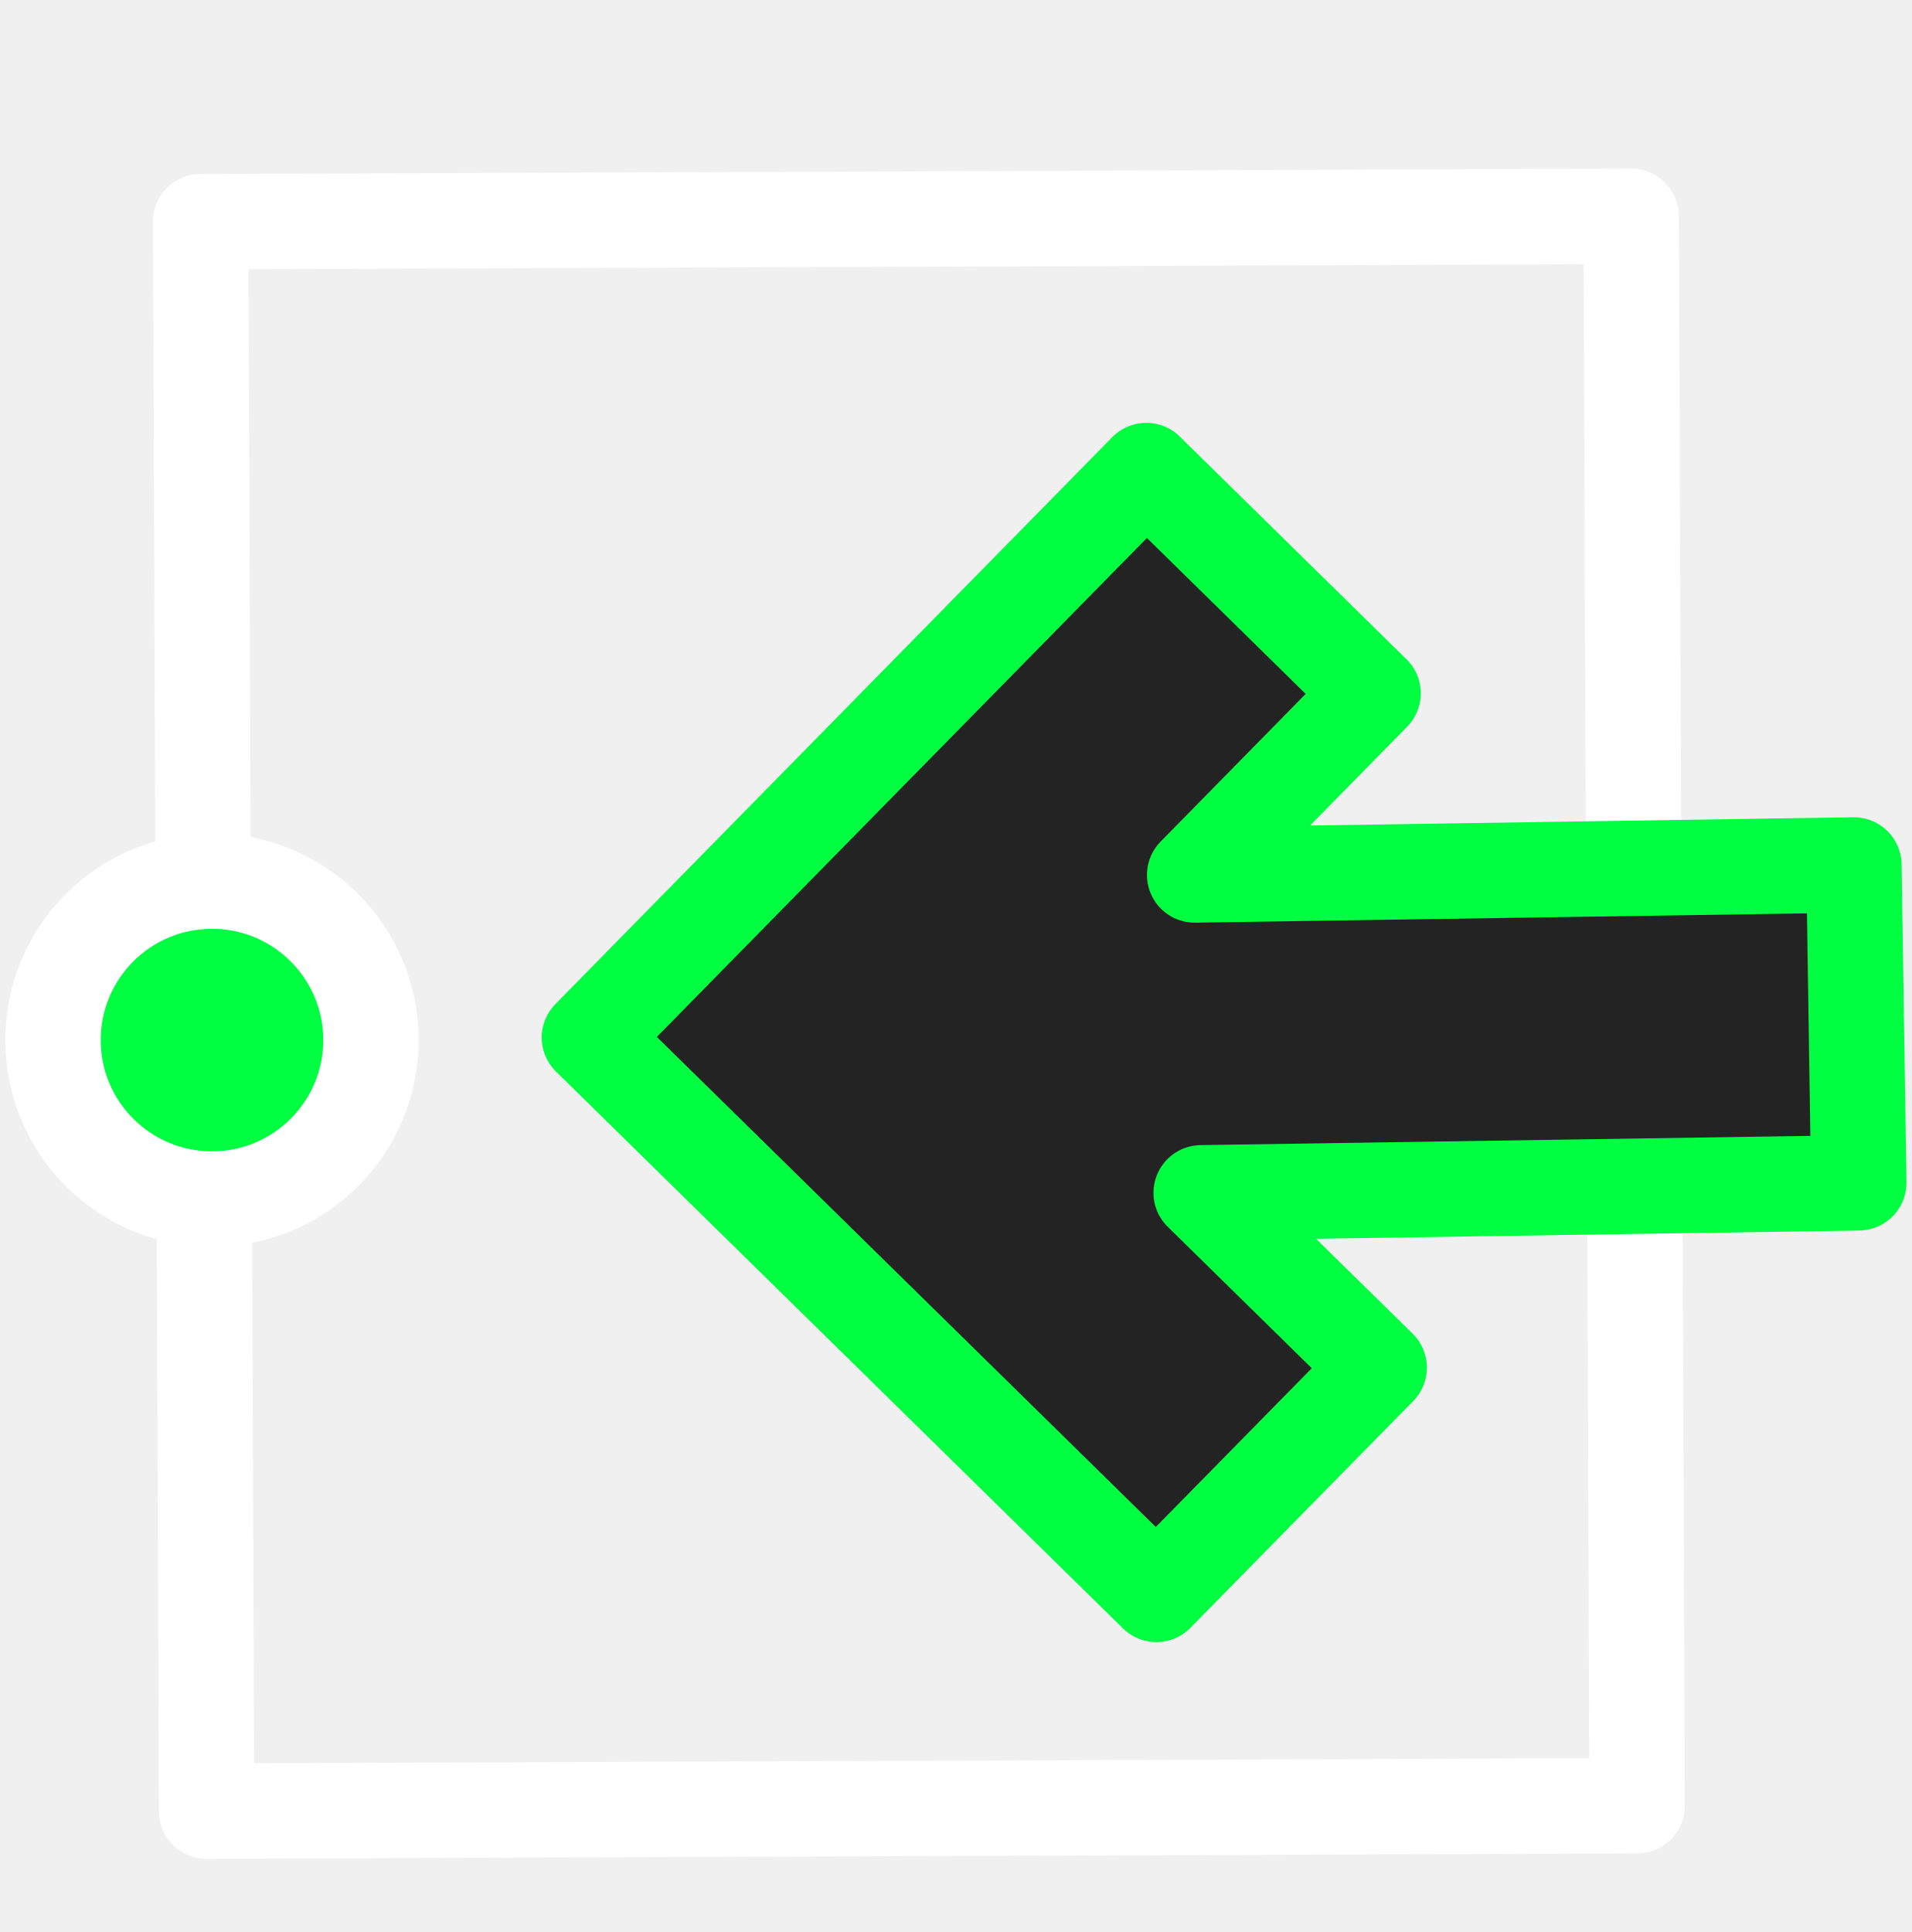
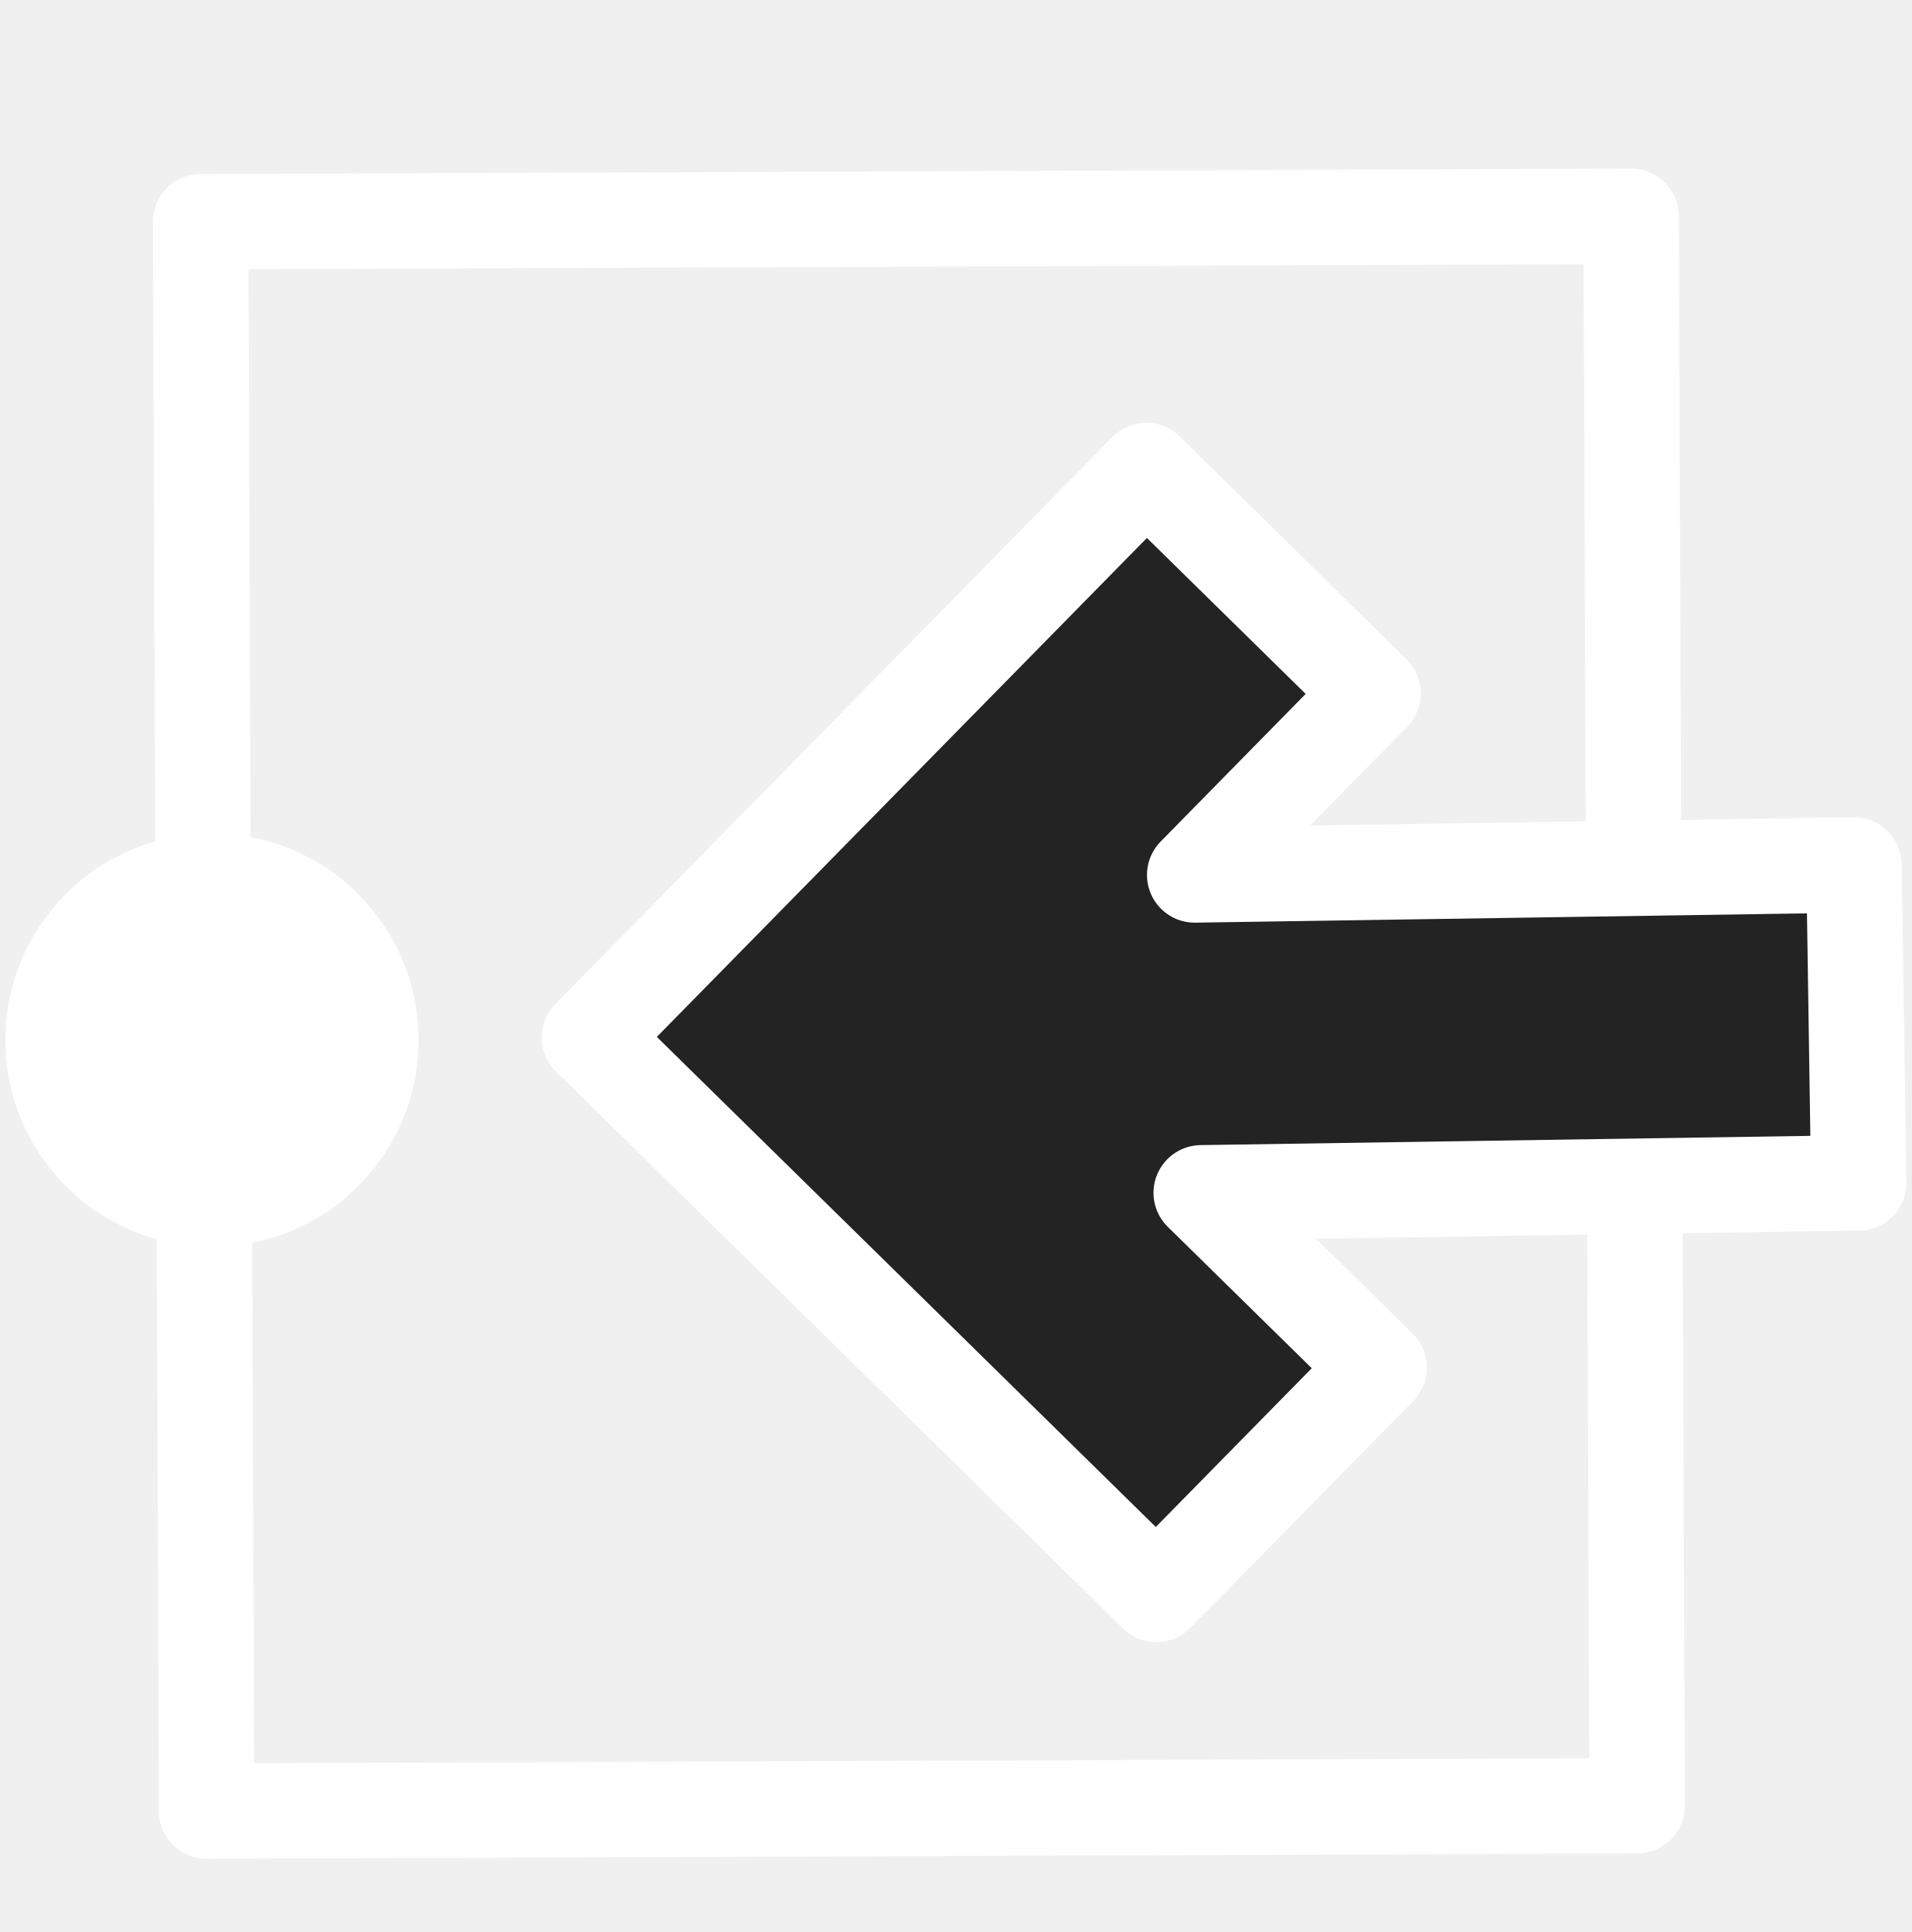
<svg xmlns="http://www.w3.org/2000/svg" width="60.138" height="60.777" viewBox="0 0 60.138 60.777" id="svg4160" version="1.1">
  <defs id="defs4162" />
  <g id="layer3" style="display:inline" transform="translate(-3.532845,2.263642)">
    <g transform="translate(-11.04906,-15.33066)" id="g39">
      <path id="rect4760-8" d="m 22.796,16.619 3.212,-1.25 3.212,1.25 v 47.688 l -3.212,0.893 -3.212,-0.893 z" style="fill:none;fill-opacity:1;stroke:#ffffff;stroke-width:0;stroke-linecap:round;stroke-linejoin:round;stroke-miterlimit:4;stroke-dasharray:none;stroke-opacity:1" />
      <rect transform="matrix(0.00376076,0.9999929,0.9999929,-0.00376076,0,0)" y="20.817" x="20.12" height="45" width="50" id="rect7837" style="fill:none;fill-opacity:1;fill-rule:nonzero;stroke:#ffffff;stroke-width:3;stroke-linecap:round;stroke-linejoin:round;stroke-miterlimit:4;stroke-dasharray:none;stroke-opacity:1" />
-       <path id="path7561-4" d="M 50.958,63.224 33.122,45.705 50.641,27.869 l 7.134,7.008 -5.613,5.715 20.738,-0.315 0.152,9.999 -20.685,0.314 5.6,5.5 z" style="fill:#232323;fill-opacity:1;fill-rule:evenodd;stroke:#00FF40;stroke-width:3;stroke-linecap:butt;stroke-linejoin:round;stroke-miterlimit:4;stroke-dasharray:none;stroke-opacity:1" />
-       <circle r="5" cy="45.786" cx="21.25" id="path8128" style="fill:#00FF40;fill-opacity:1;fill-rule:nonzero;stroke:#ffffff;stroke-width:3;stroke-linecap:round;stroke-linejoin:round;stroke-miterlimit:4;stroke-dasharray:none;stroke-opacity:1" />
+       <path id="path7561-4" d="M 50.958,63.224 33.122,45.705 50.641,27.869 l 7.134,7.008 -5.613,5.715 20.738,-0.315 0.152,9.999 -20.685,0.314 5.6,5.5 z" style="fill:#232323;fill-opacity:1;fill-rule:evenodd;stroke:#FFFFFF;stroke-width:3;stroke-linecap:butt;stroke-linejoin:round;stroke-miterlimit:4;stroke-dasharray:none;stroke-opacity:1" />
+       <circle r="5" cy="45.786" cx="21.25" id="path8128" style="fill:#FFFFFF;fill-opacity:1;fill-rule:nonzero;stroke:#ffffff;stroke-width:3;stroke-linecap:round;stroke-linejoin:round;stroke-miterlimit:4;stroke-dasharray:none;stroke-opacity:1" />
    </g>
  </g>
</svg>
